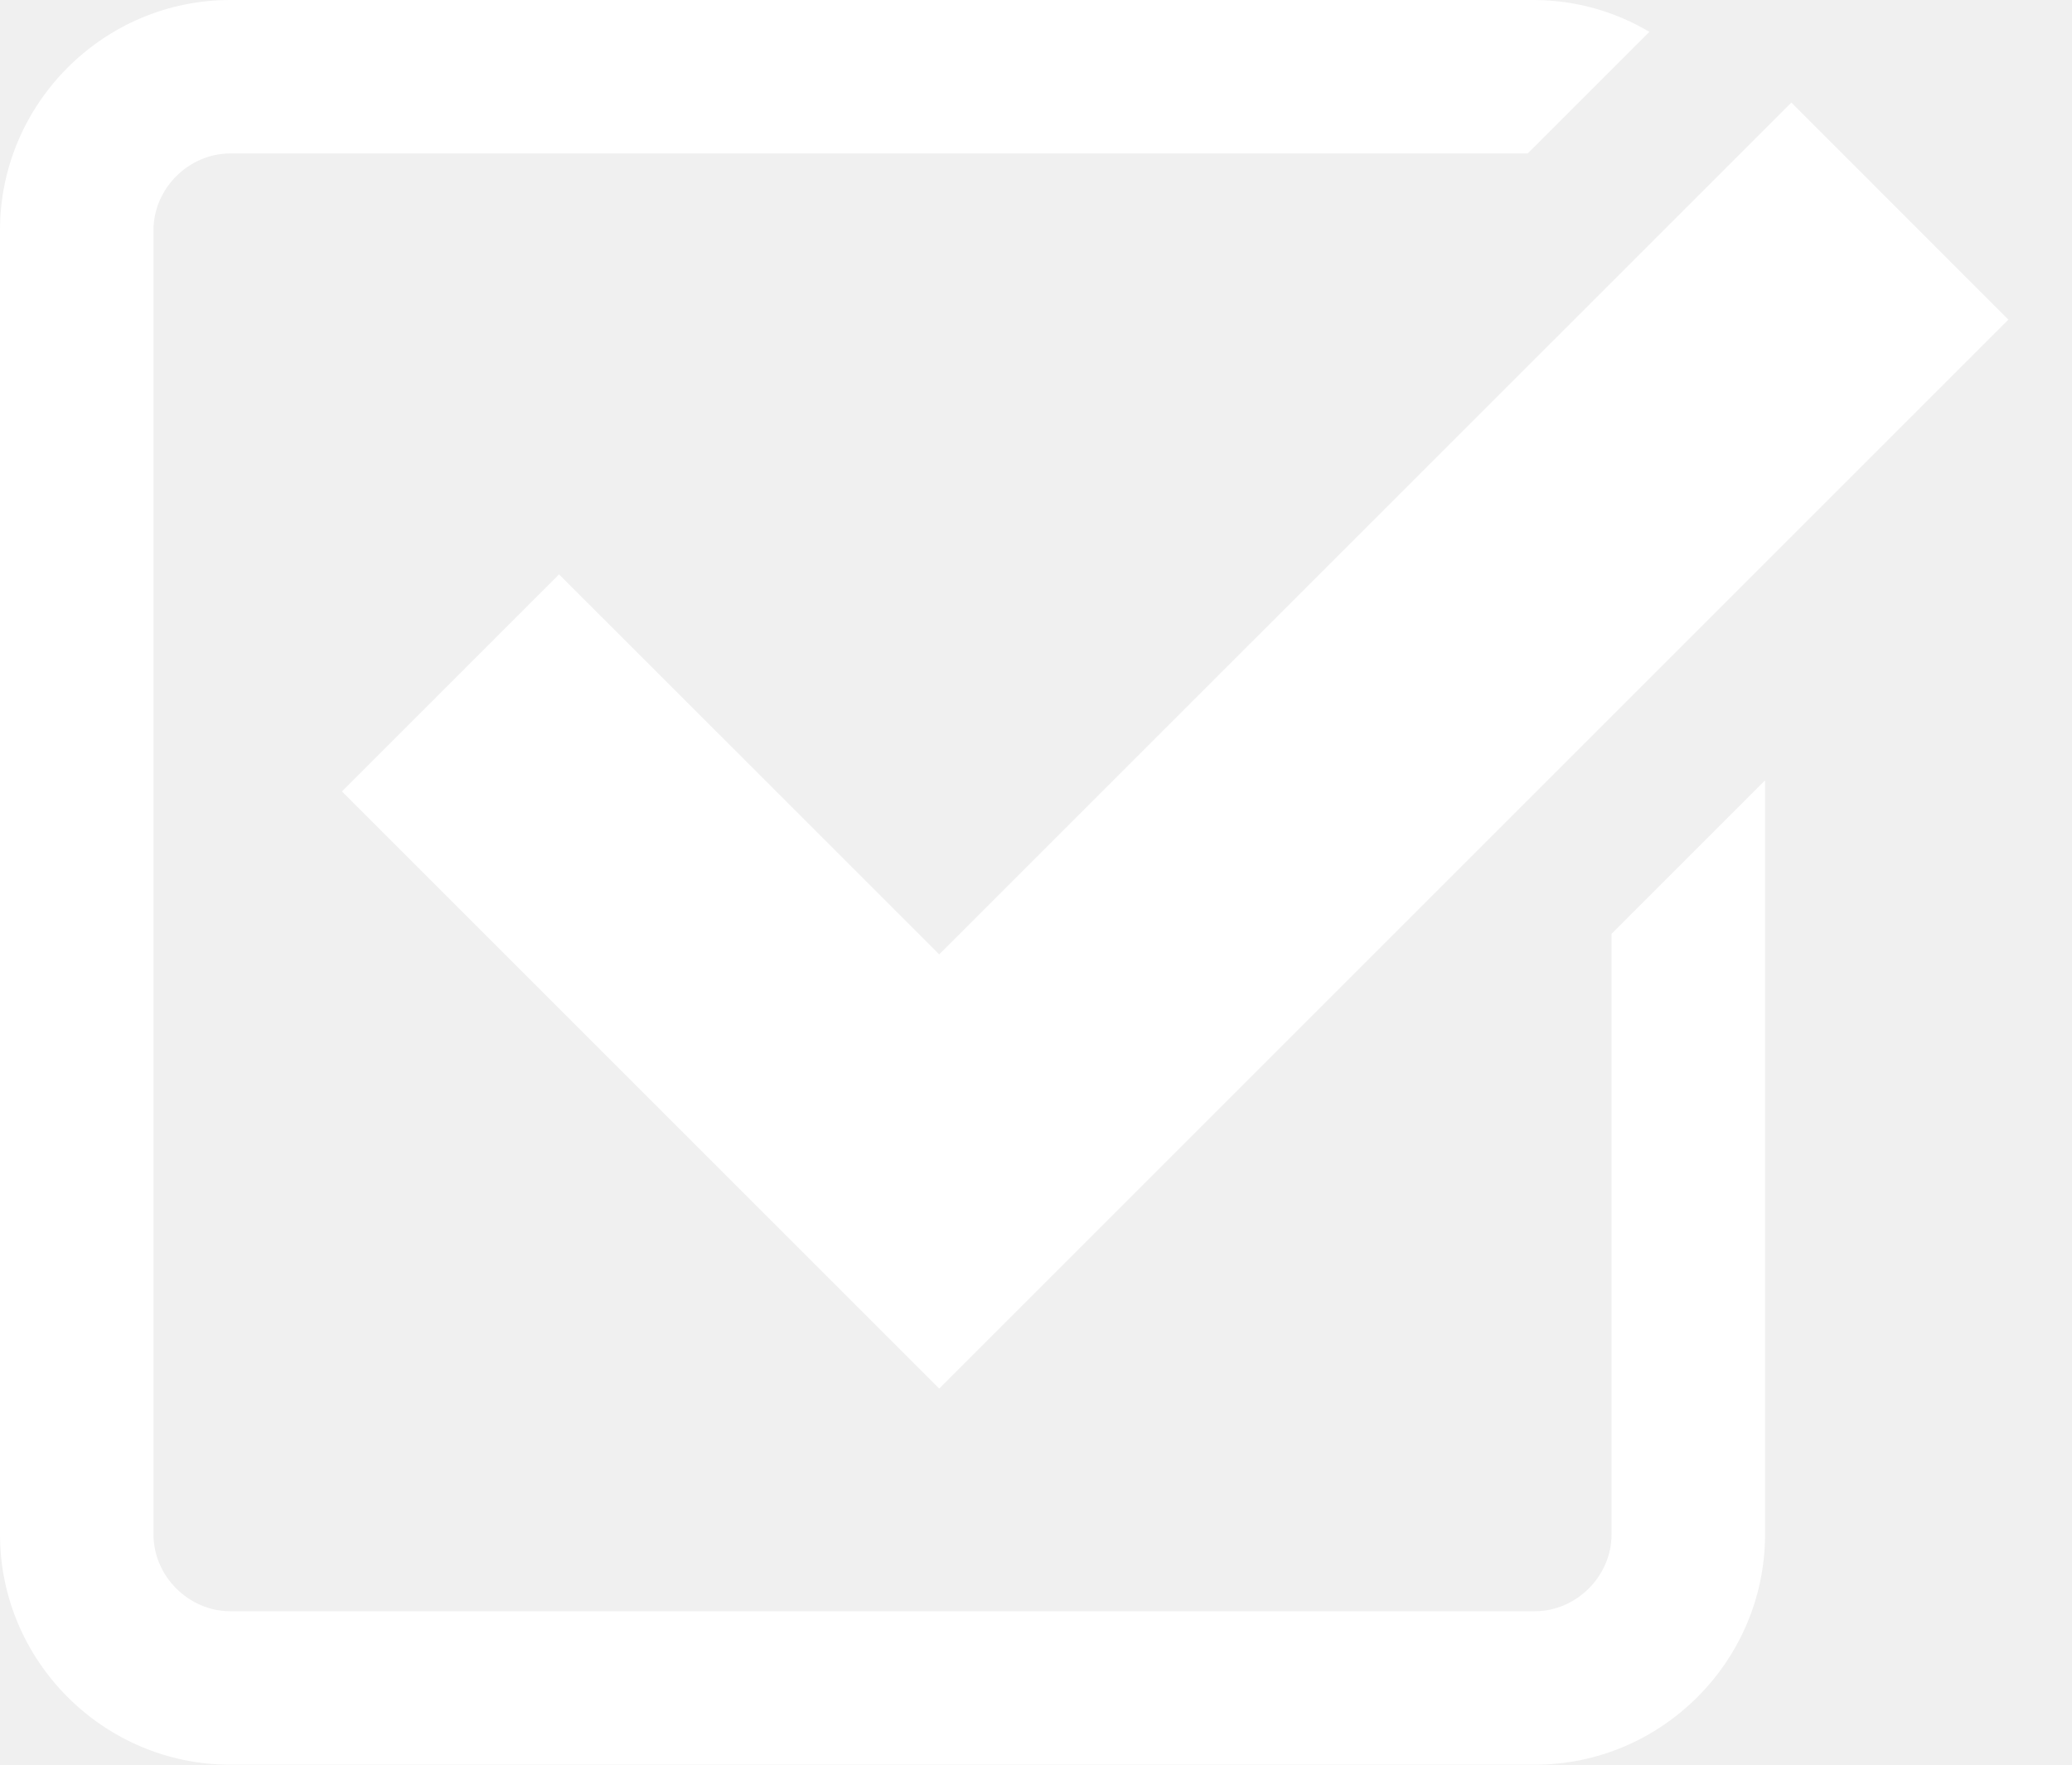
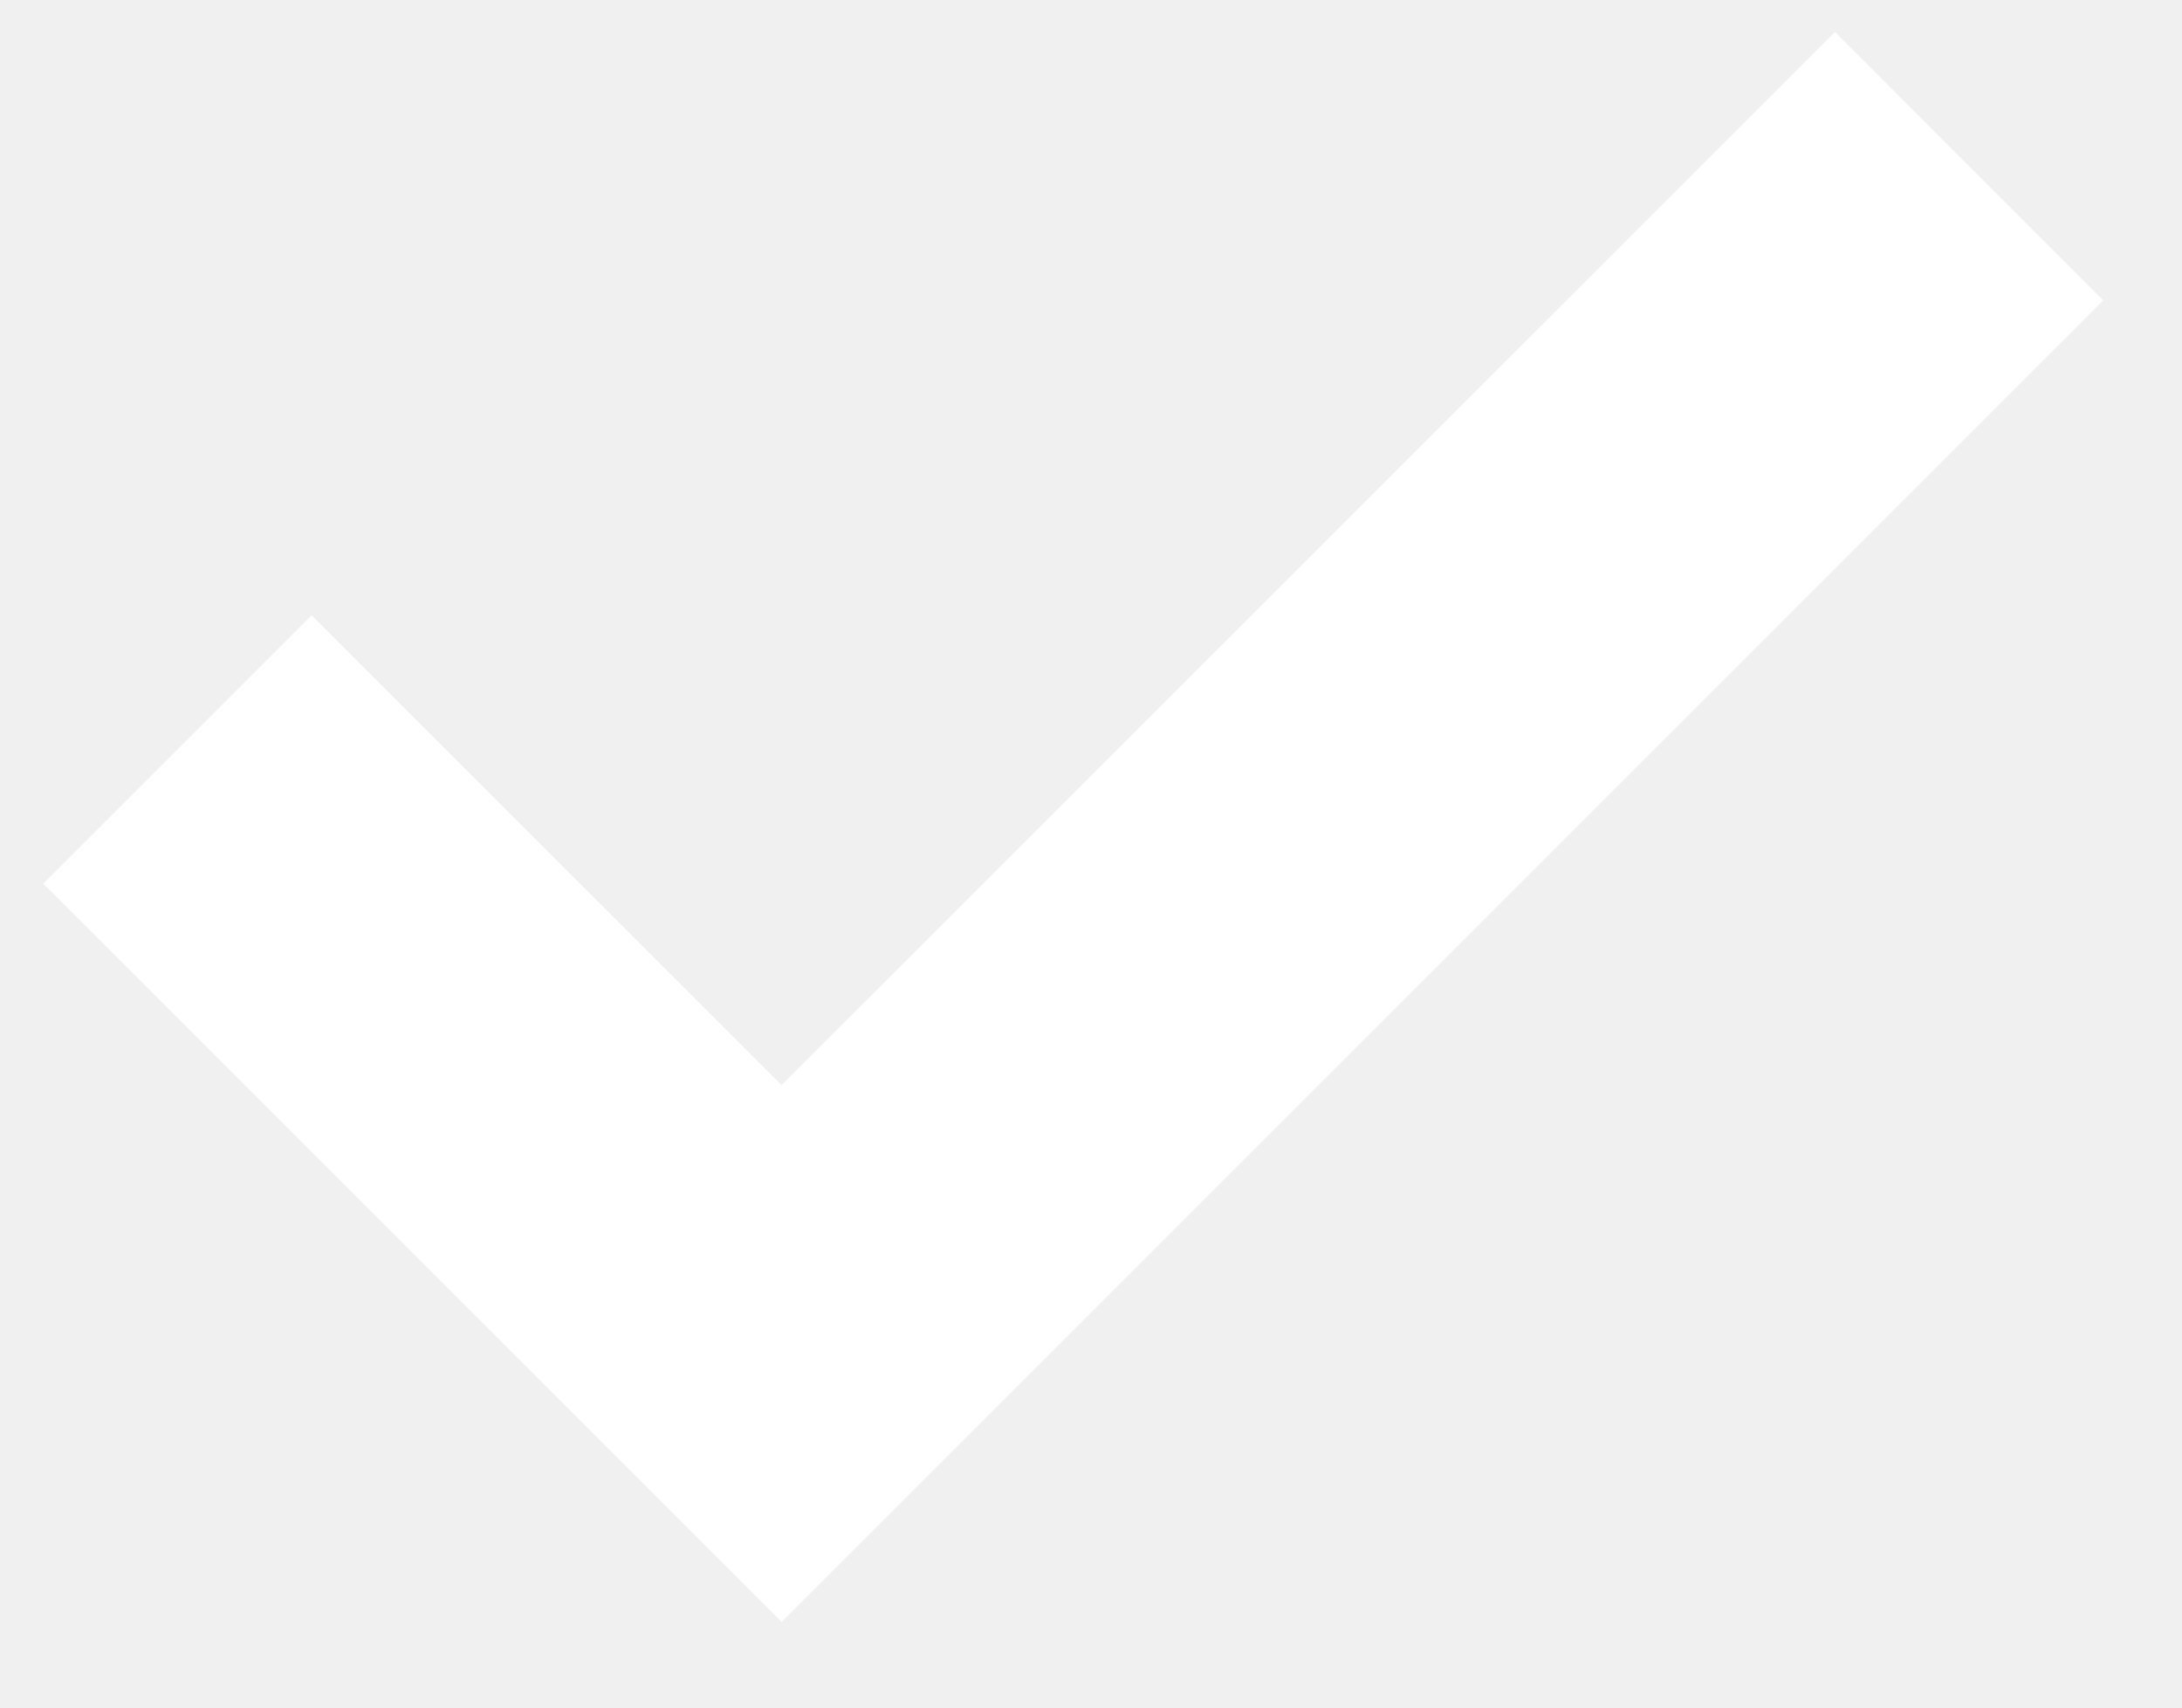
- <svg xmlns="http://www.w3.org/2000/svg" width="27" height="23" viewBox="0 0 27 23">
-   <path fill="#FFFFFF" d="M7.285 7.486l-2.829 2.829 7.783 7.783L26.171 4.166l-2.828-2.829-11.104 11.102z" />
-   <path fill="#FFFFFF" d="M21 20c0 .542-.458 1-1 1H3c-.542 0-1-.458-1-1V3c0-.542.458-1 1-1h16.908L21.493.415A2.96 2.96 0 0 0 20 0H3C1.35 0 0 1.35 0 3v17c0 1.65 1.35 3 3 3h17c1.65 0 3-1.35 3-3v-9.829l-2 2V20z" />
+ <svg xmlns="http://www.w3.org/2000/svg" width="23" height="18" viewBox="0 0 23 18" fill="none">
+   <path d="M3.285 6.486L0.456 9.315L8.239 17.098L22.171 3.166L19.343 0.337L8.239 11.439L3.285 6.486Z" fill="white" />
</svg>
